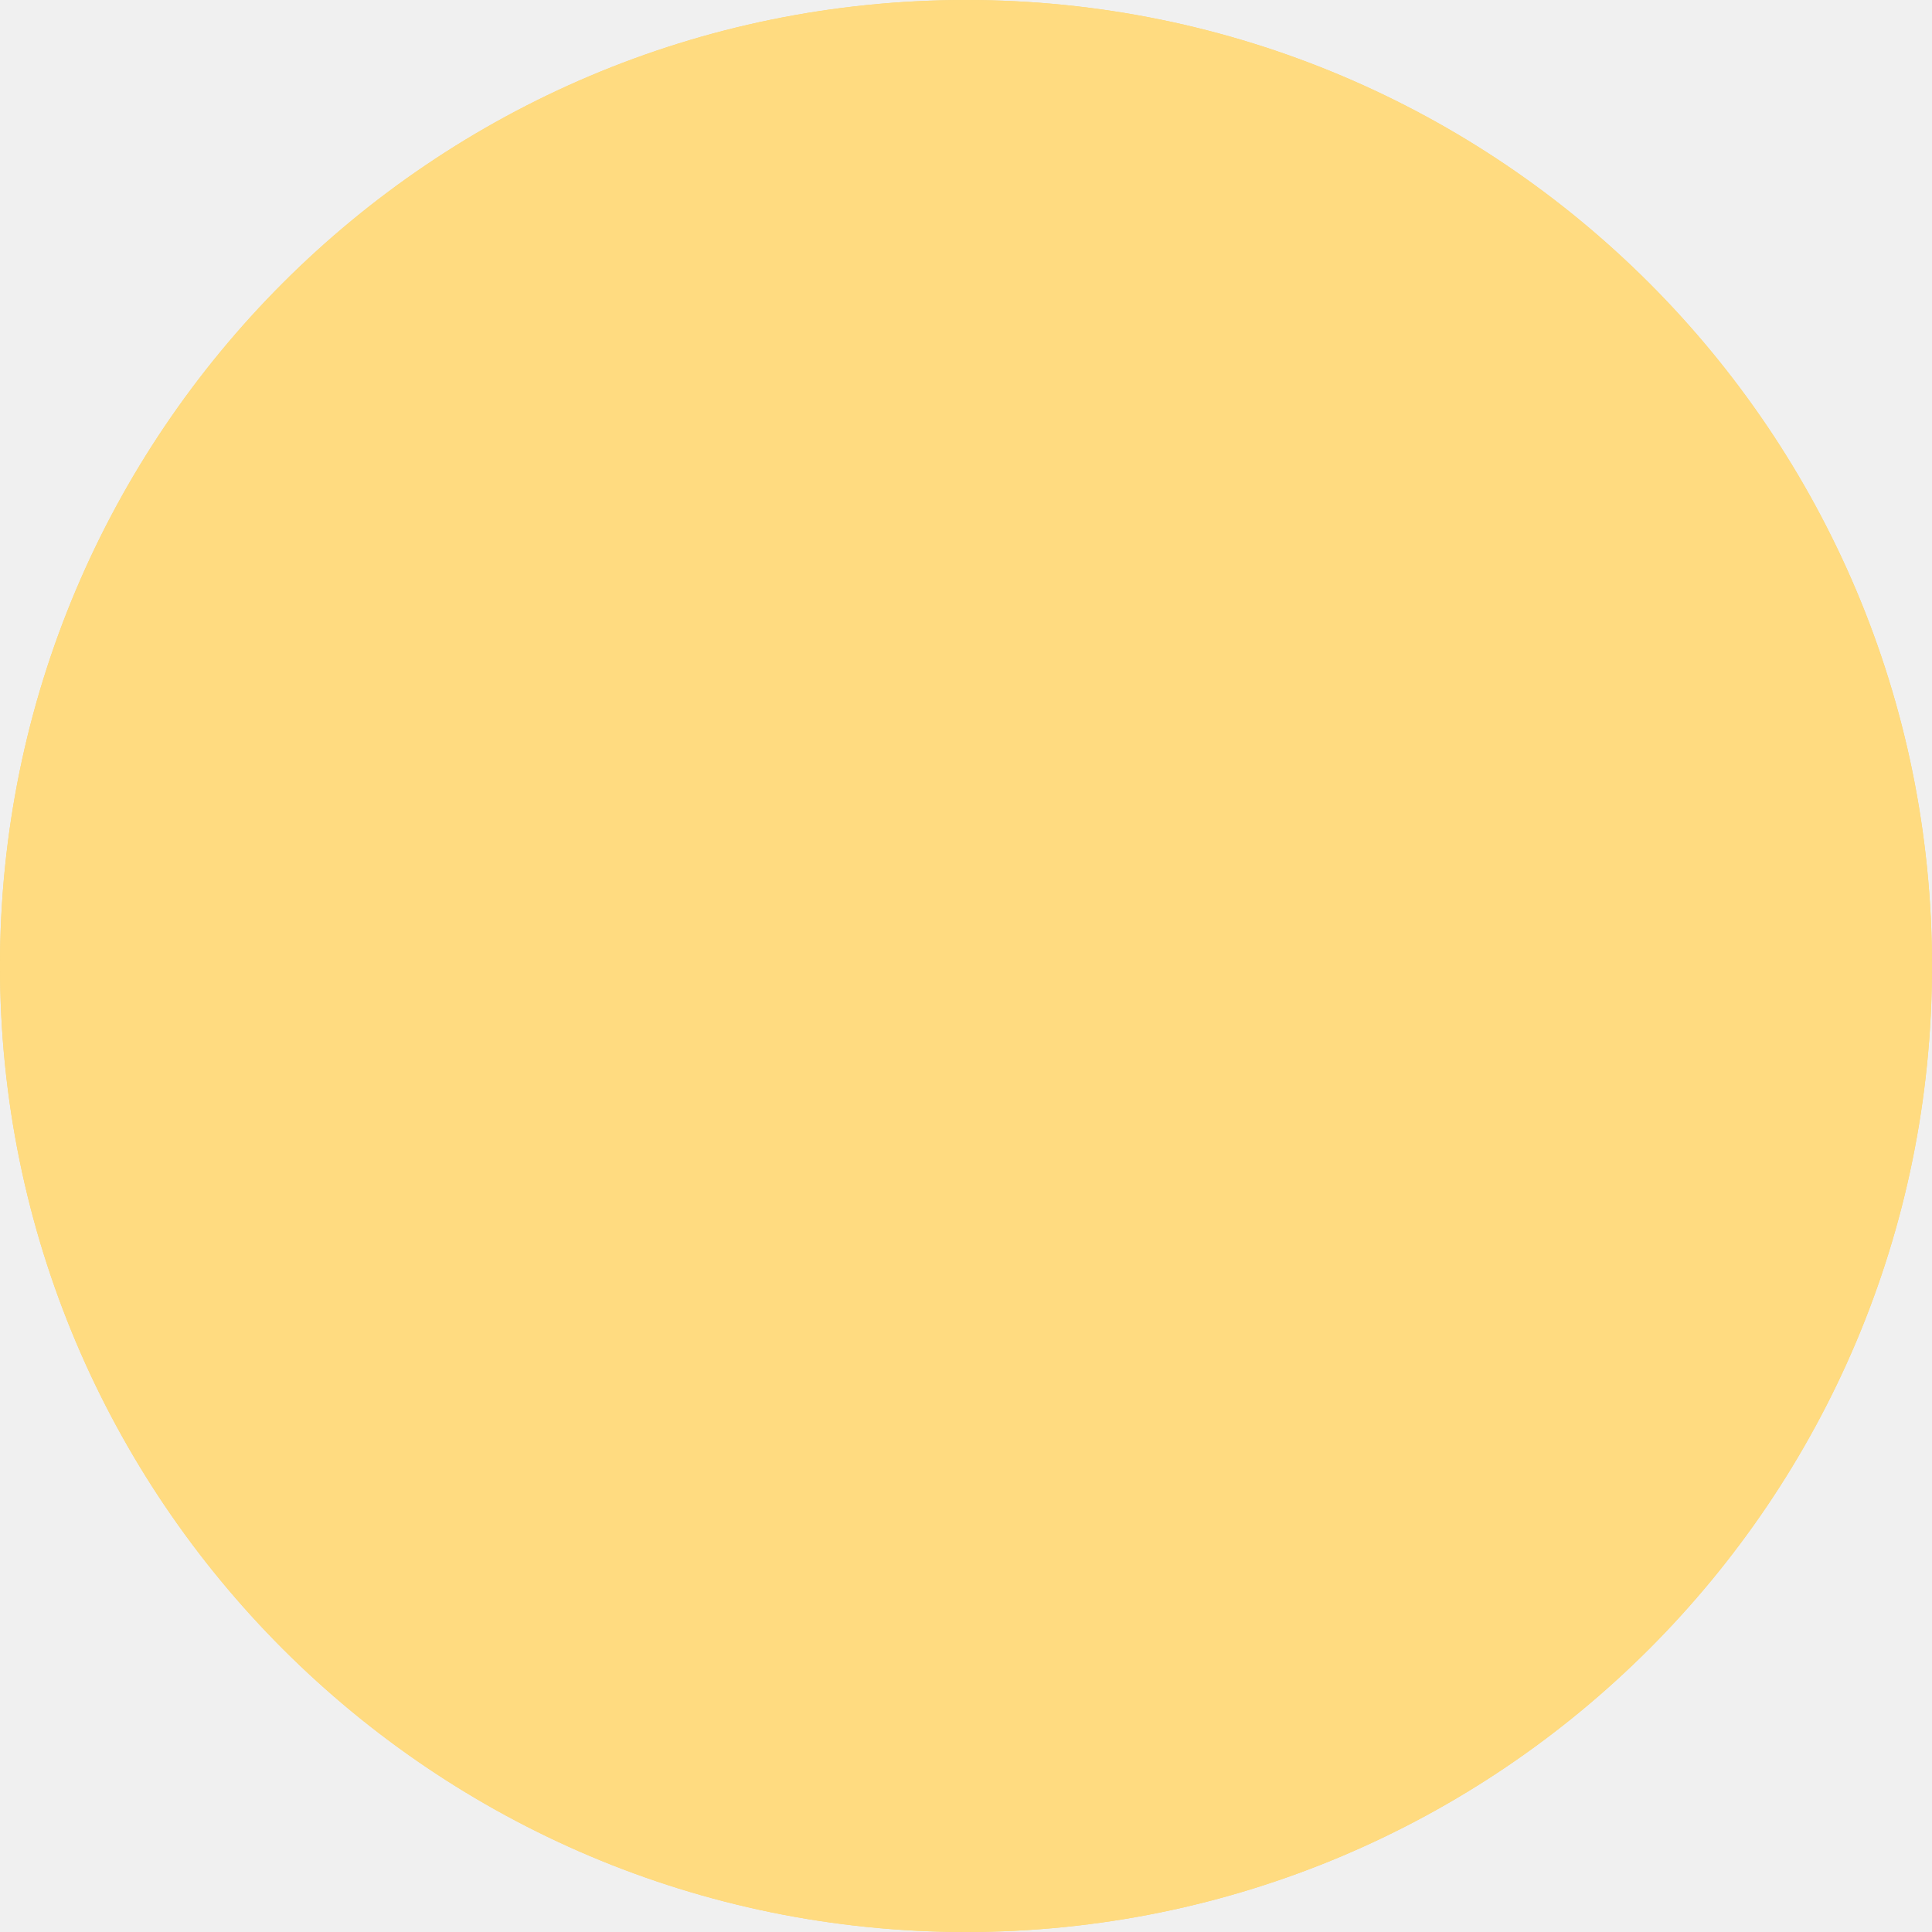
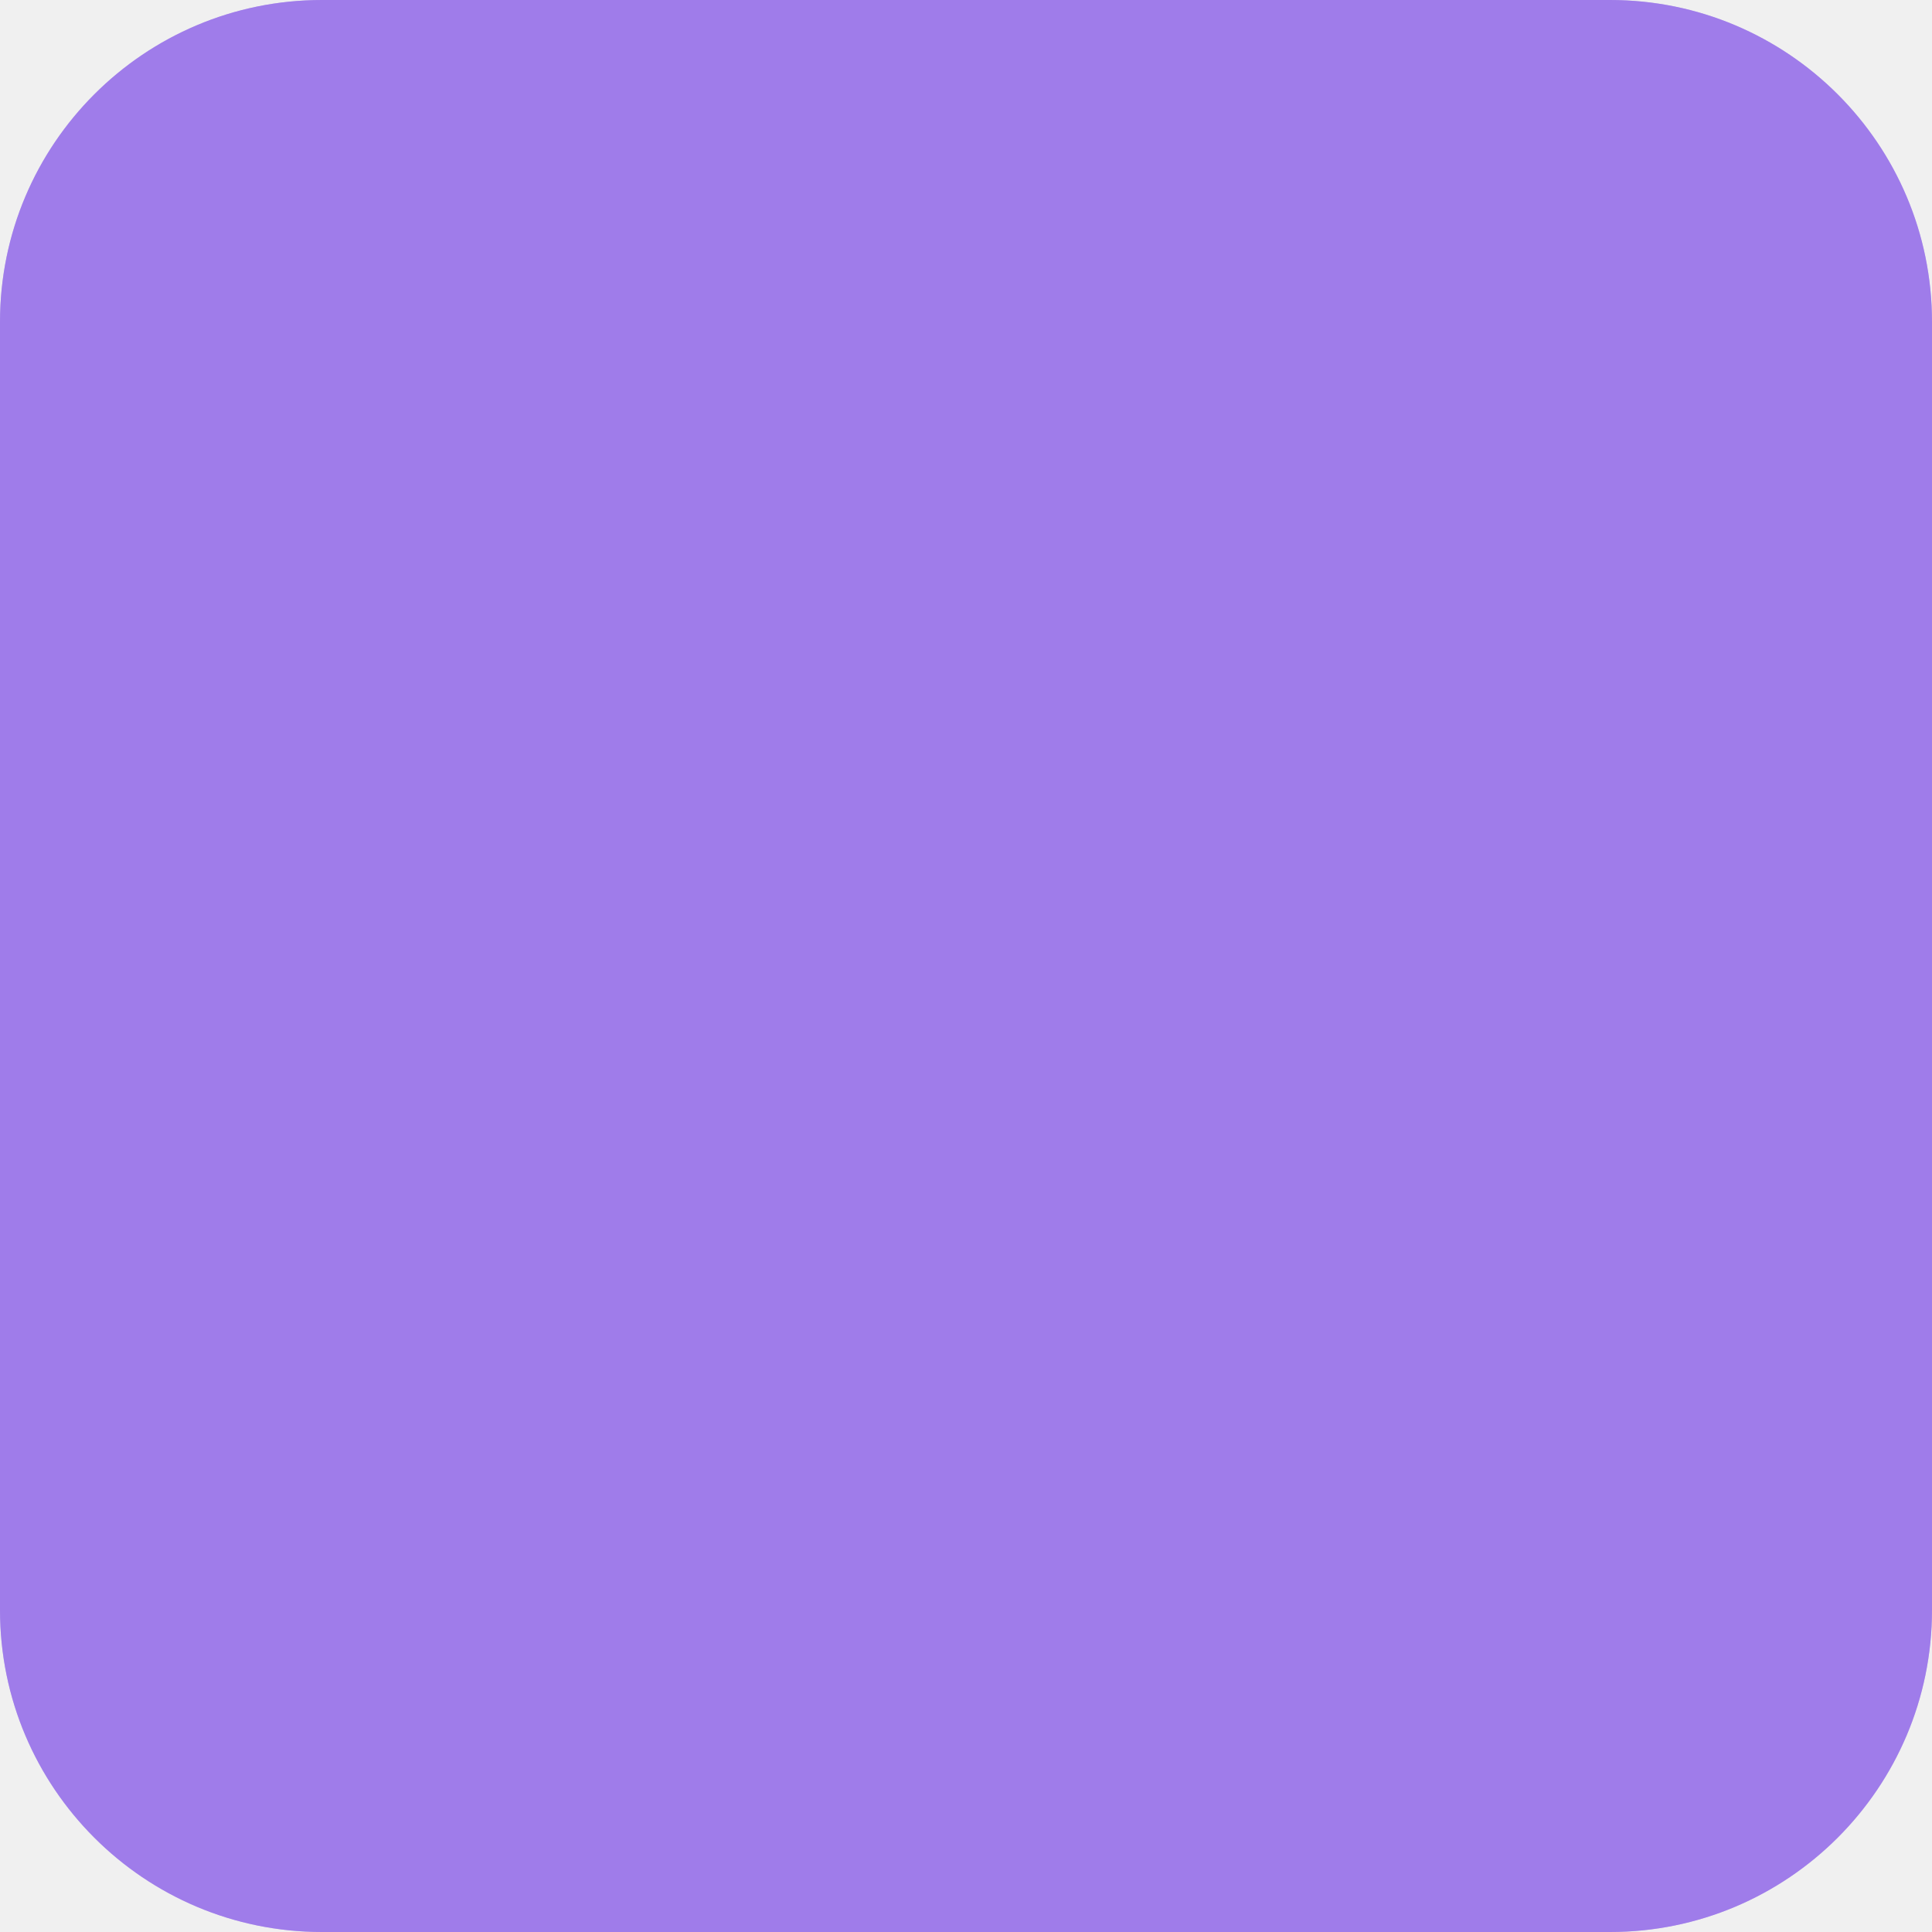
<svg xmlns="http://www.w3.org/2000/svg" width="30" height="30" viewBox="0 0 30 30" fill="none">
-   <circle cx="15" cy="15" r="15" fill="#FFB700" />
-   <circle cx="15" cy="15" r="15" fill="white" fill-opacity="0.5" />
+   <rect width="30" height="30" rx="5" fill="#7644E1" />
+   <rect width="30" height="30" rx="5" fill="white" fill-opacity="0.3" />
</svg>
